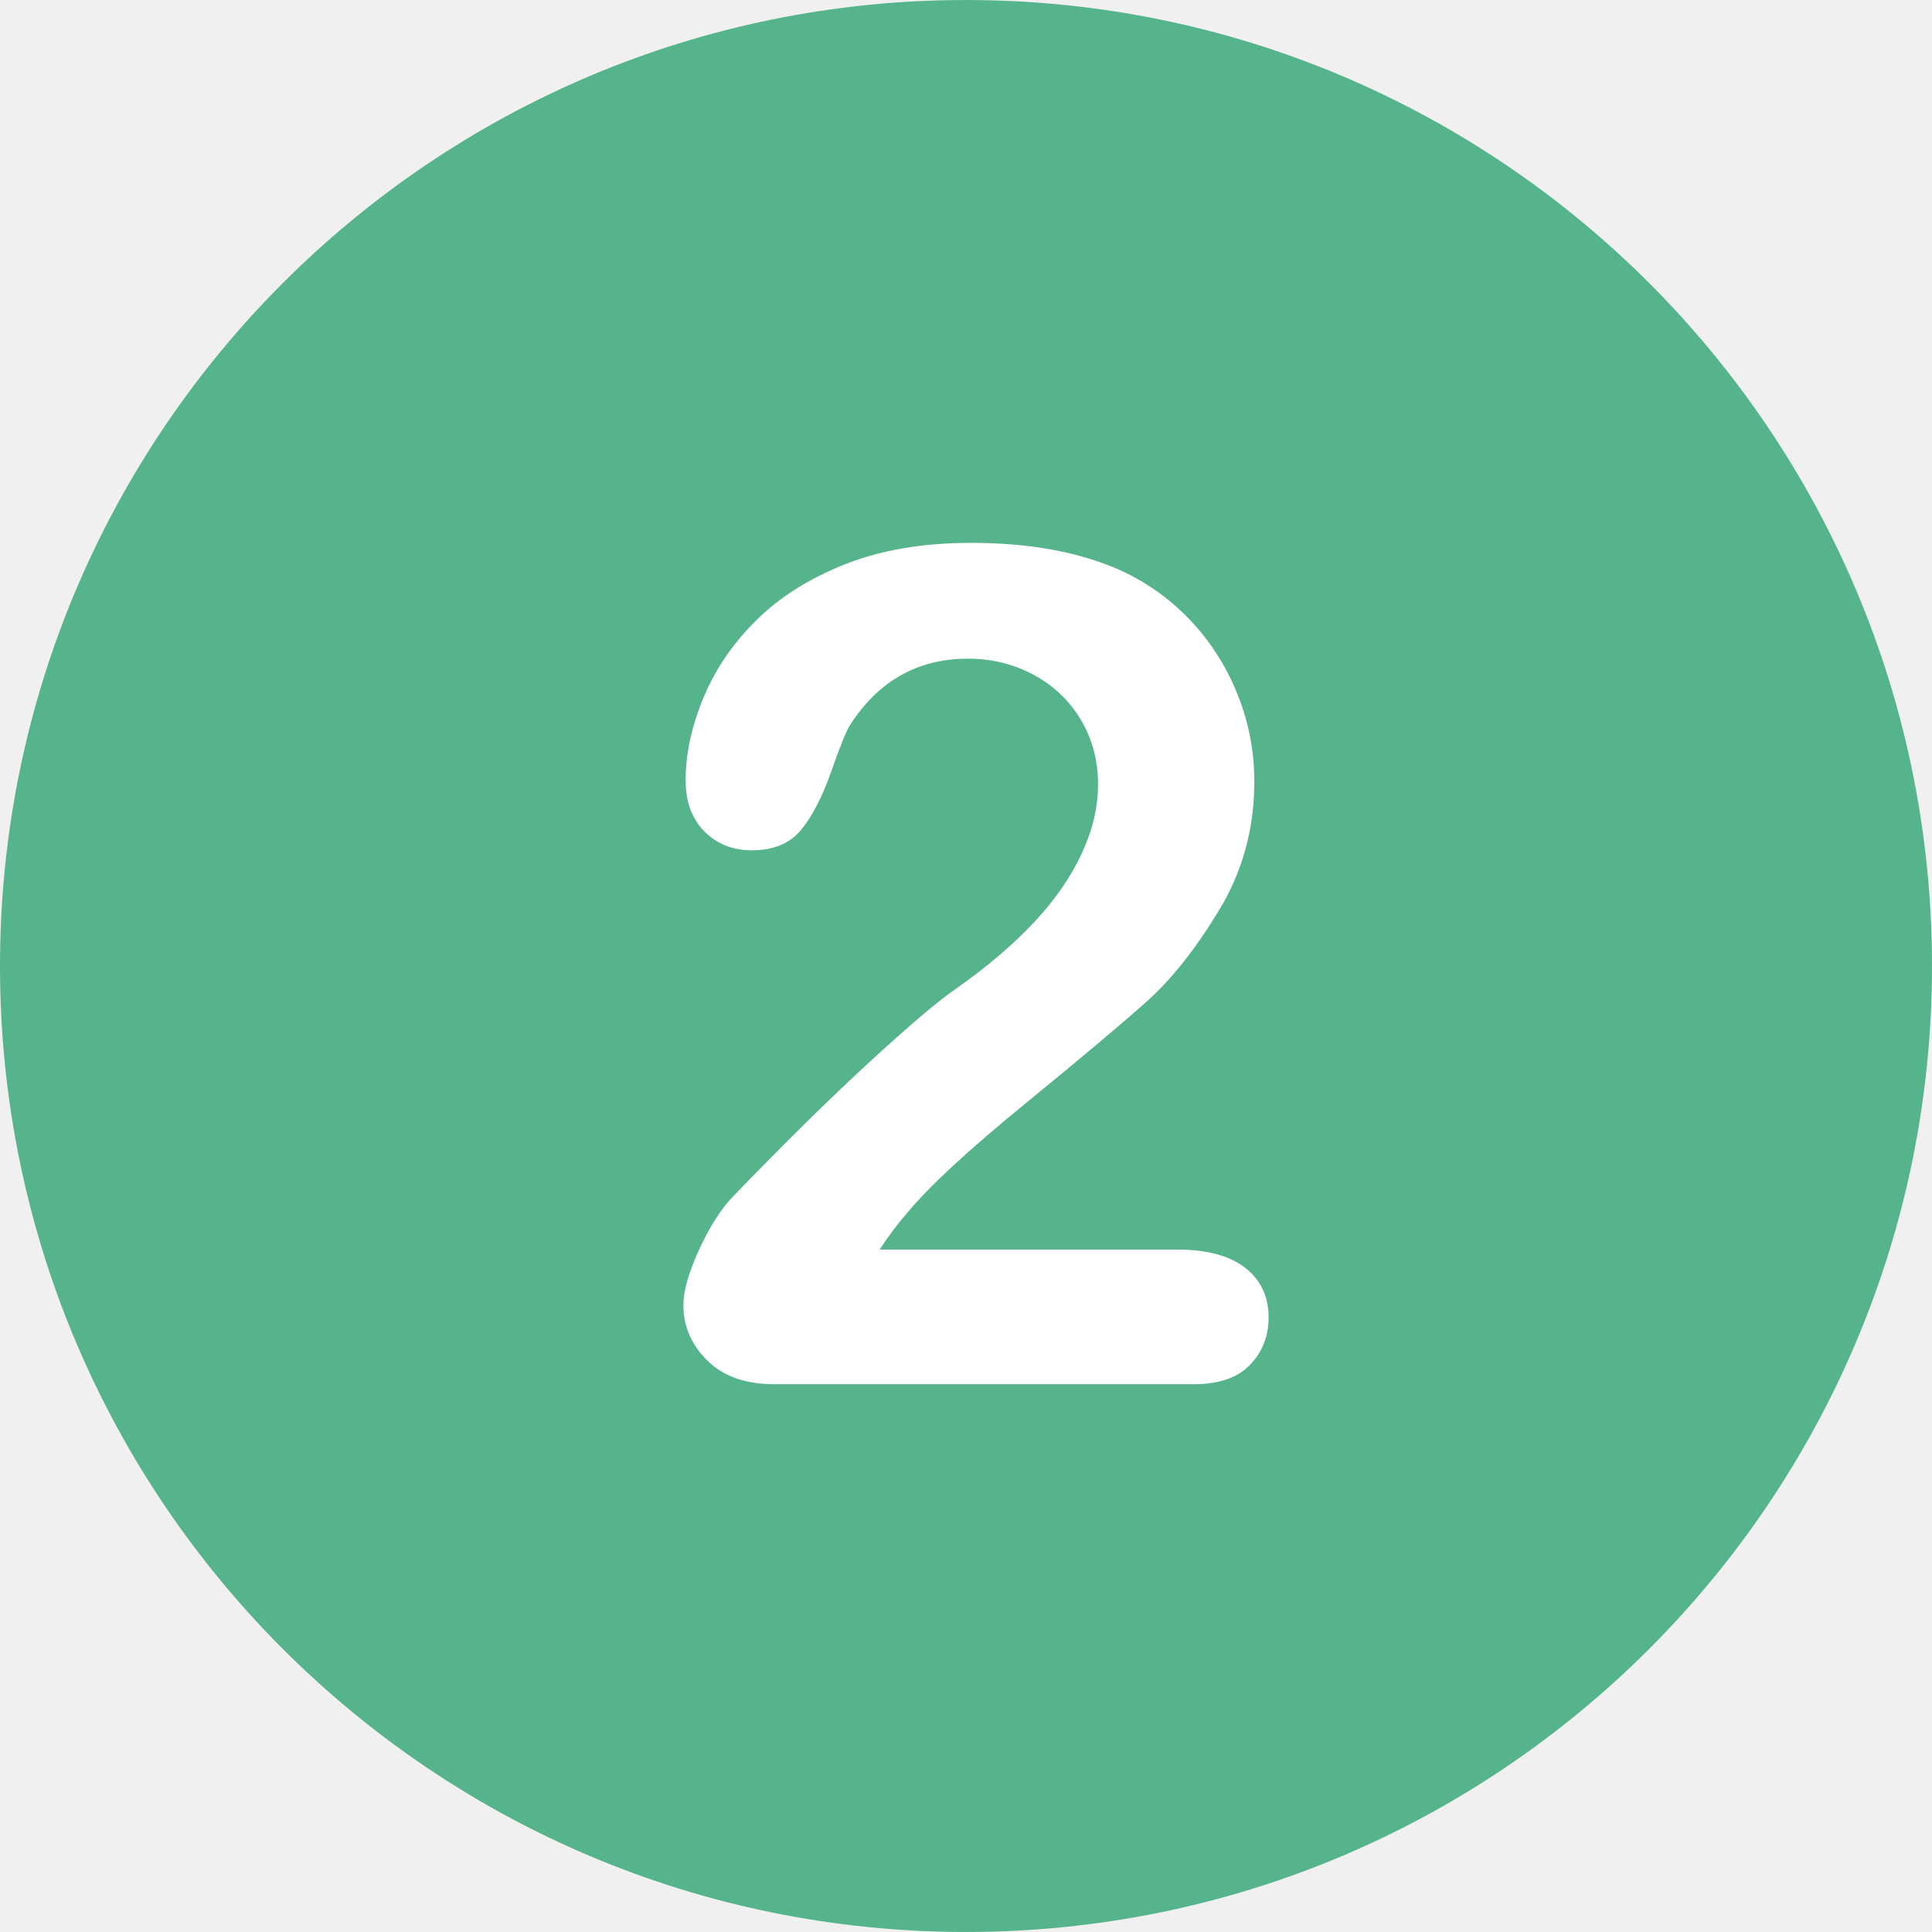
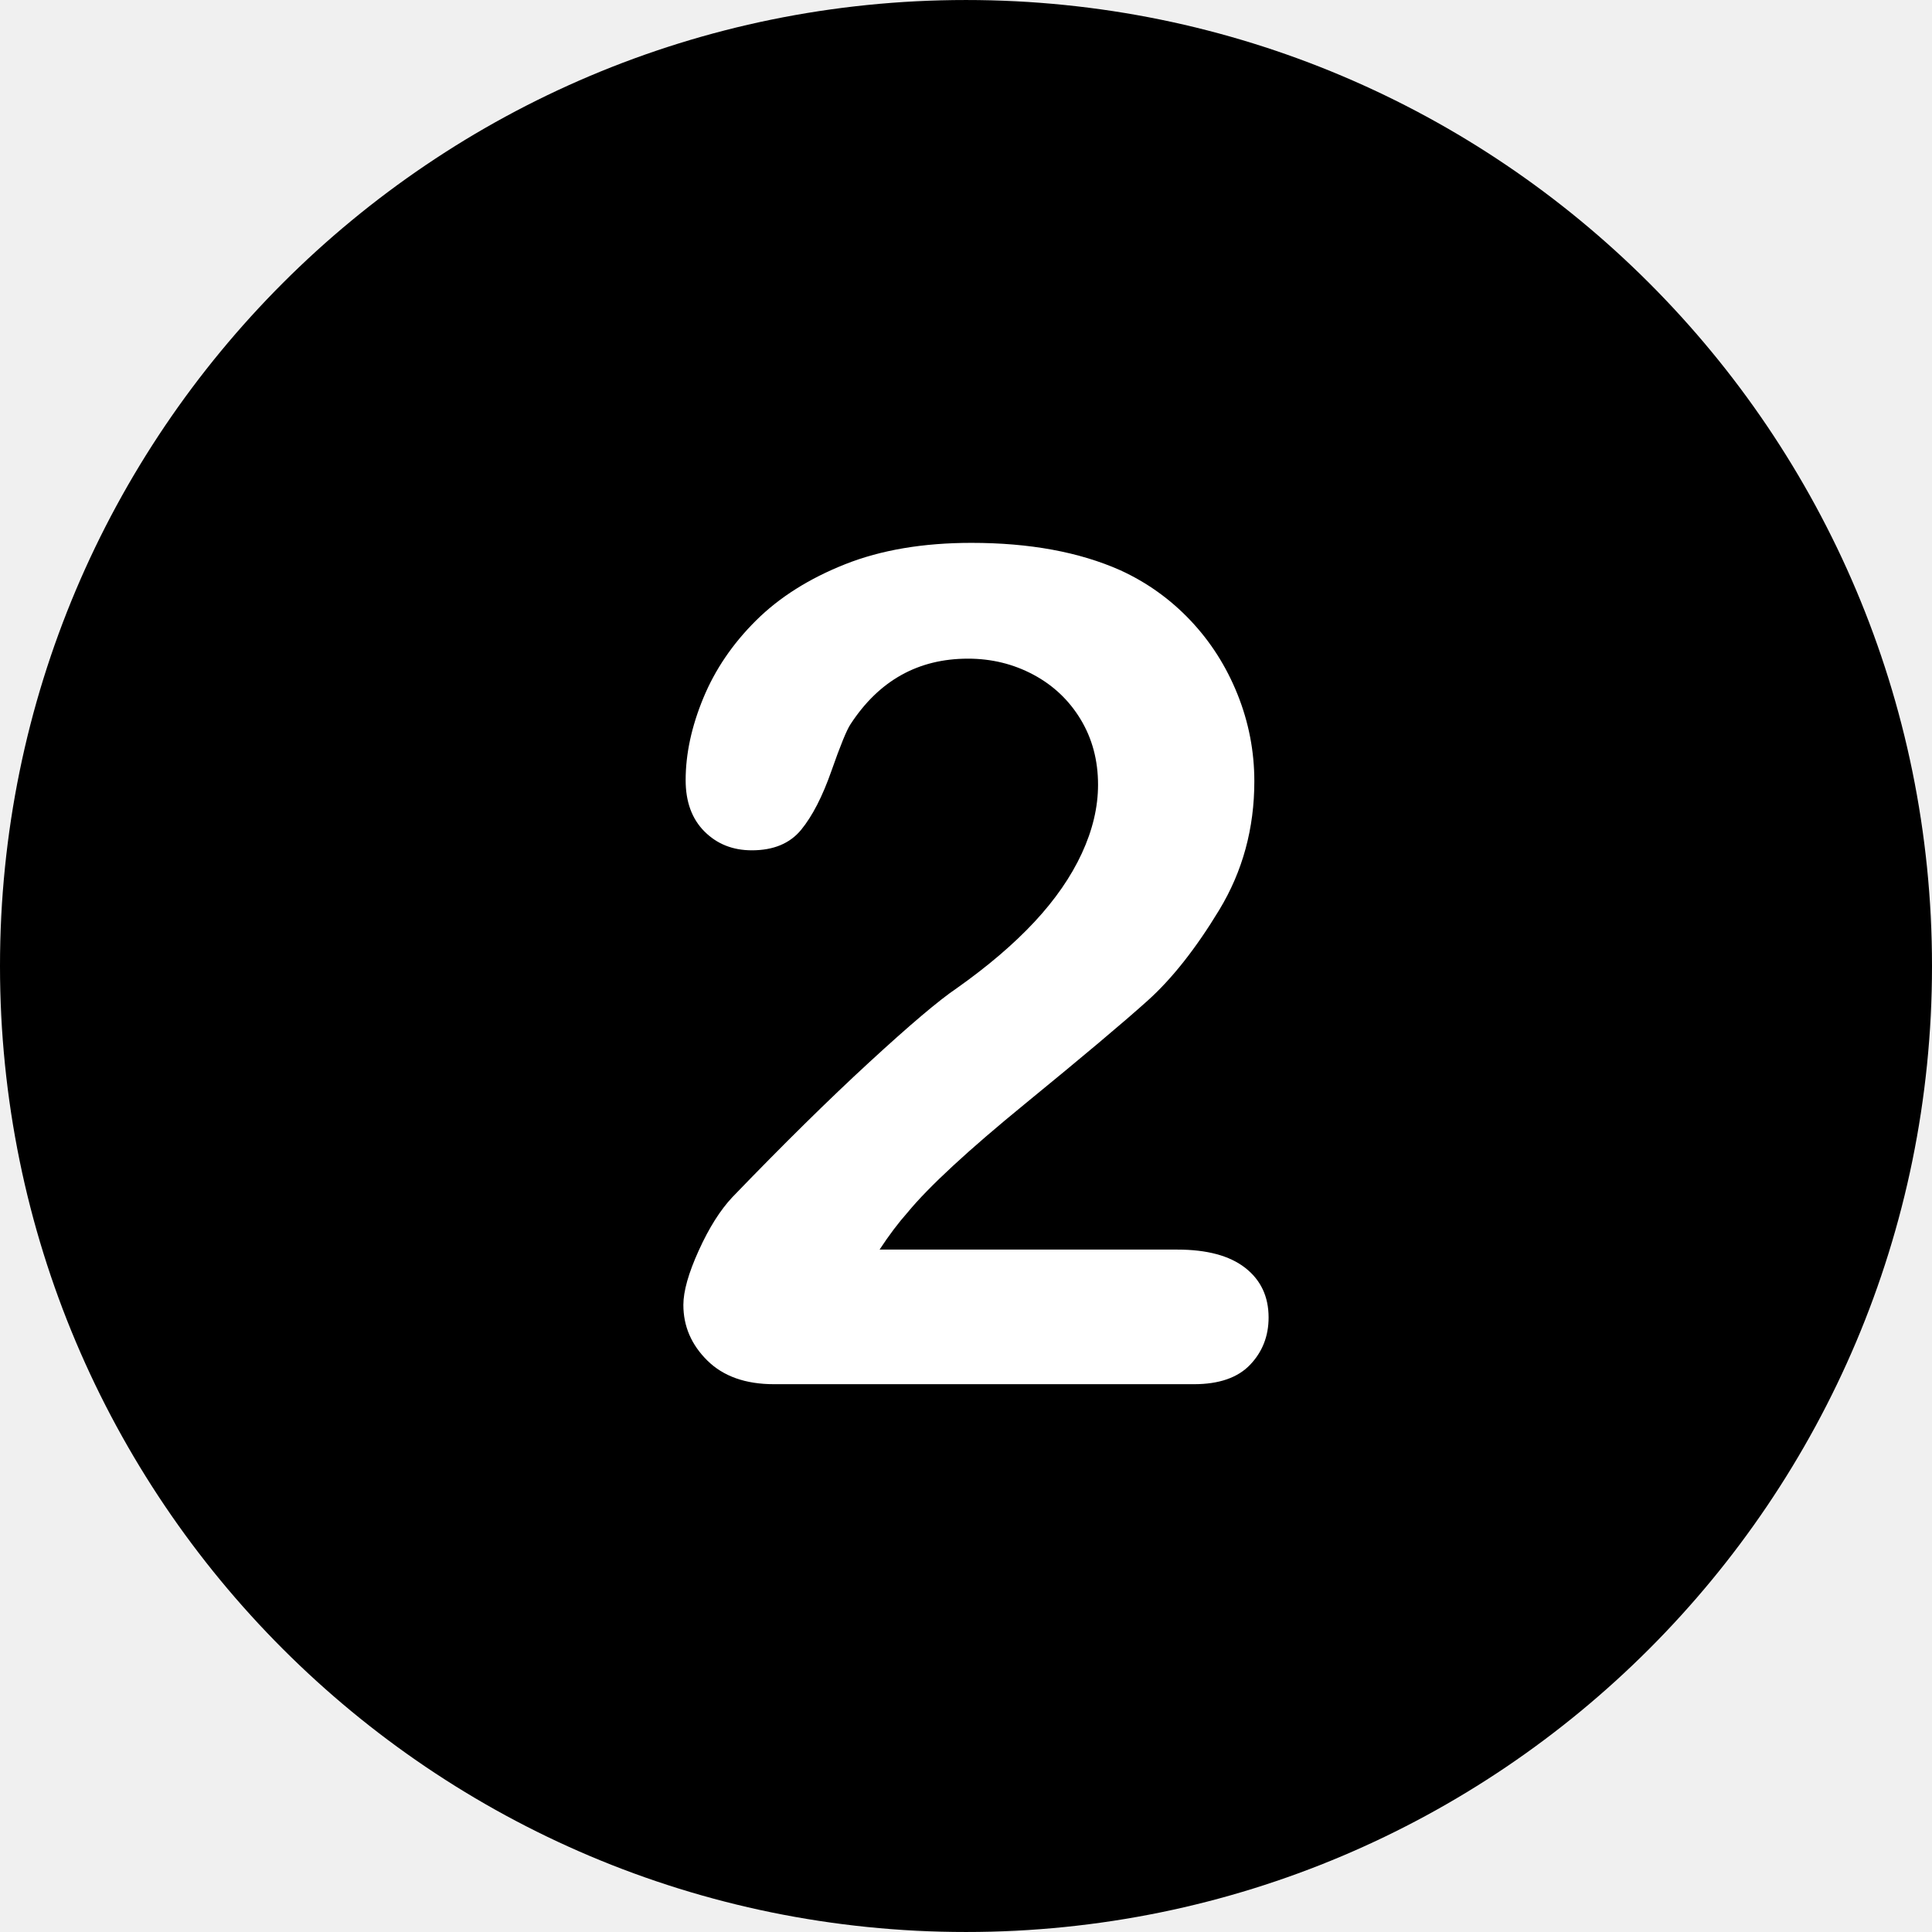
<svg xmlns="http://www.w3.org/2000/svg" version="1.1" id="Layer_1" x="0px" y="0px" viewBox="0 0 496.158 496.158" style="enable-background:new 0 0 496.158 496.158;" xml:space="preserve">
-   <path style="fill:#56B48C;" d="M248.082,0.003C111.07,0.003,0,111.061,0,248.085c0,137,111.07,248.07,248.082,248.07  c137.006,0,248.076-111.07,248.076-248.07C496.158,111.061,385.088,0.003,248.082,0.003z" />
+   <path style="" d="M248.082,0.003C111.07,0.003,0,111.061,0,248.085c0,137,111.07,248.07,248.082,248.07  c137.006,0,248.076-111.07,248.076-248.07C496.158,111.061,385.088,0.003,248.082,0.003z" />
  <path style="fill:#FFFFFF;" d="M319.783,325.595c-4.005-3.124-9.814-4.688-17.432-4.688h-76.465c2.44-3.71,4.834-6.885,7.178-9.521  c5.468-6.64,15.55-15.967,30.249-27.979c14.696-12.012,25.17-20.824,31.421-26.44c6.249-5.614,12.378-13.378,18.384-23.291  c6.006-9.911,9.009-20.922,9.009-33.032c0-7.713-1.442-15.161-4.321-22.339c-2.882-7.178-6.91-13.5-12.085-18.97  c-5.177-5.468-11.183-9.764-18.018-12.891c-10.547-4.688-23.291-7.031-38.232-7.031c-12.403,0-23.218,1.831-32.446,5.493  s-16.846,8.473-22.852,14.429c-6.006,5.958-10.524,12.598-13.55,19.922c-3.028,7.324-4.541,14.355-4.541,21.094  c0,5.566,1.611,9.961,4.834,13.184s7.274,4.834,12.158,4.834c5.566,0,9.789-1.758,12.671-5.273  c2.879-3.516,5.468-8.544,7.764-15.088c2.293-6.542,3.93-10.547,4.907-12.012c7.324-11.229,17.381-16.846,30.176-16.846  c6.054,0,11.646,1.369,16.772,4.102c5.127,2.735,9.178,6.569,12.158,11.499c2.978,4.933,4.468,10.524,4.468,16.772  c0,5.763-1.392,11.646-4.175,17.651s-6.837,11.865-12.158,17.578c-5.324,5.713-11.989,11.403-19.995,17.065  c-4.493,3.028-11.964,9.352-22.412,18.97c-10.451,9.62-22.169,21.167-35.156,34.644c-3.126,3.321-6.006,7.887-8.643,13.696  c-2.637,5.812-3.955,10.474-3.955,13.989c0,5.47,2.051,10.231,6.152,14.282c4.102,4.054,9.814,6.079,17.139,6.079H306.6  c6.445,0,11.254-1.659,14.429-4.98c3.172-3.319,4.761-7.372,4.761-12.158C325.789,332.97,323.786,328.722,319.783,325.595z" />
  <g>
</g>
  <g>
</g>
  <g>
</g>
  <g>
</g>
  <g>
</g>
  <g>
</g>
  <g>
</g>
  <g>
</g>
  <g>
</g>
  <g>
</g>
  <g>
</g>
  <g>
</g>
  <g>
</g>
  <g>
</g>
  <g>
</g>
</svg>
